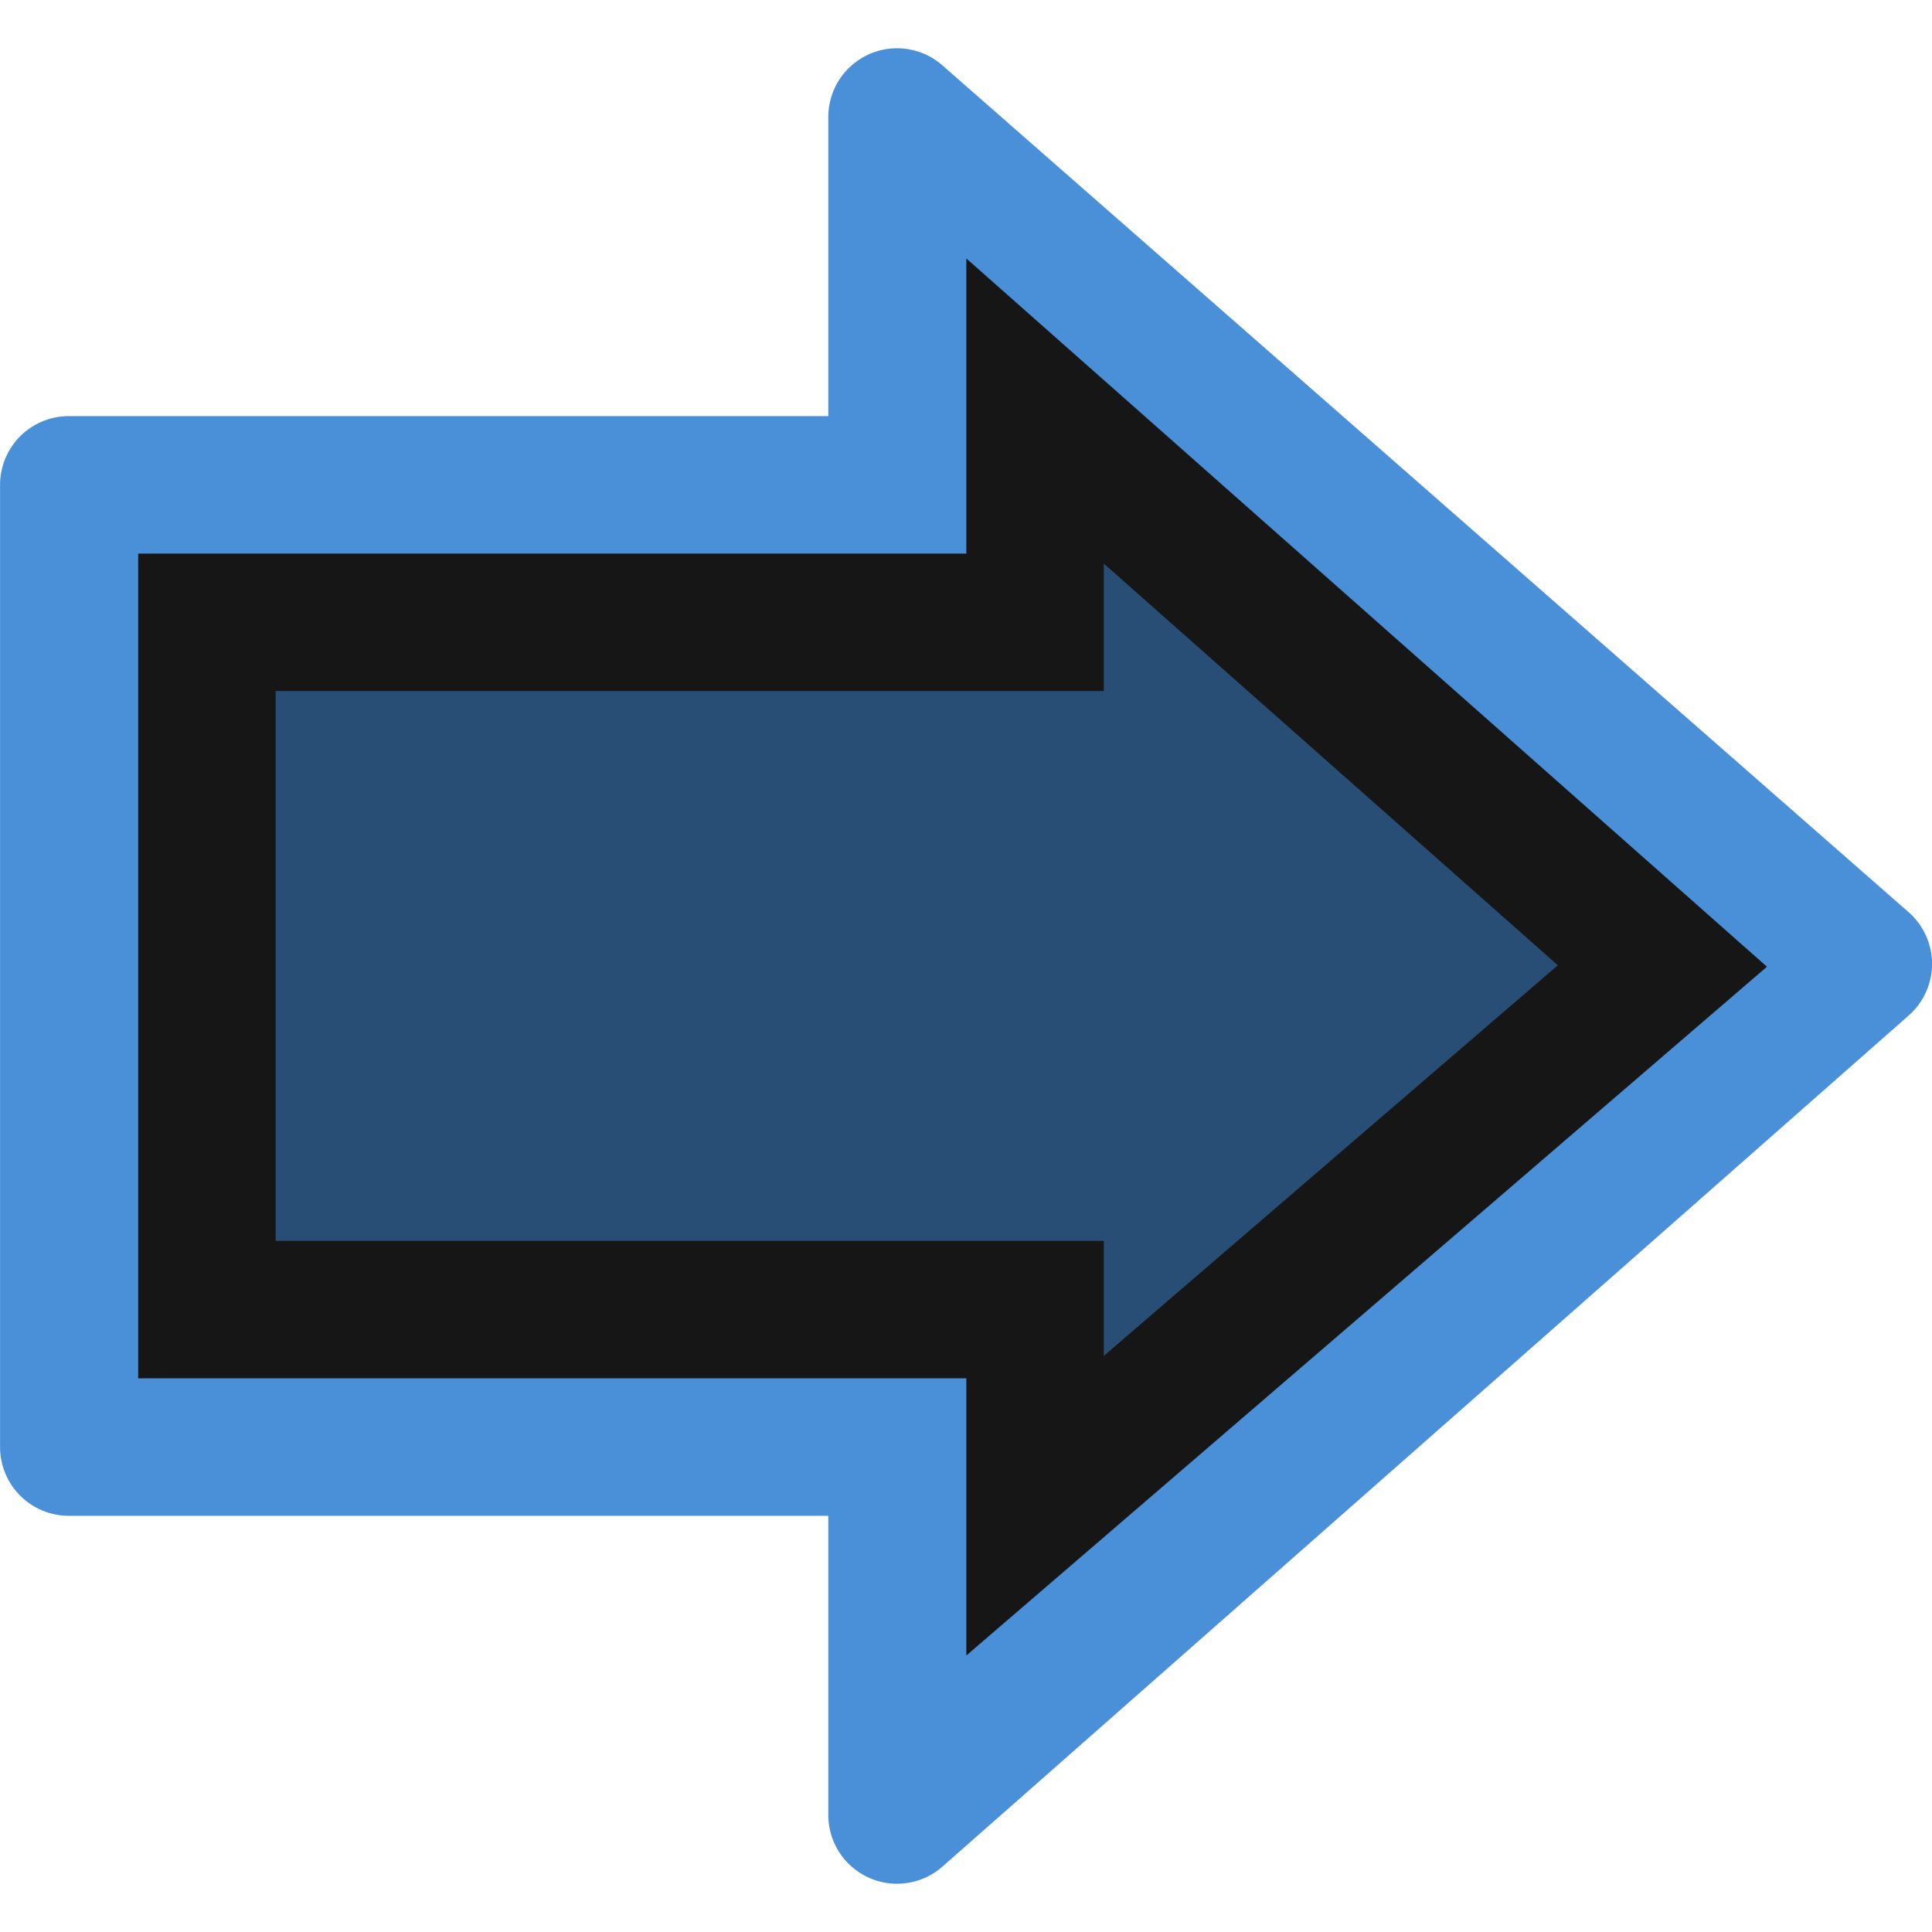
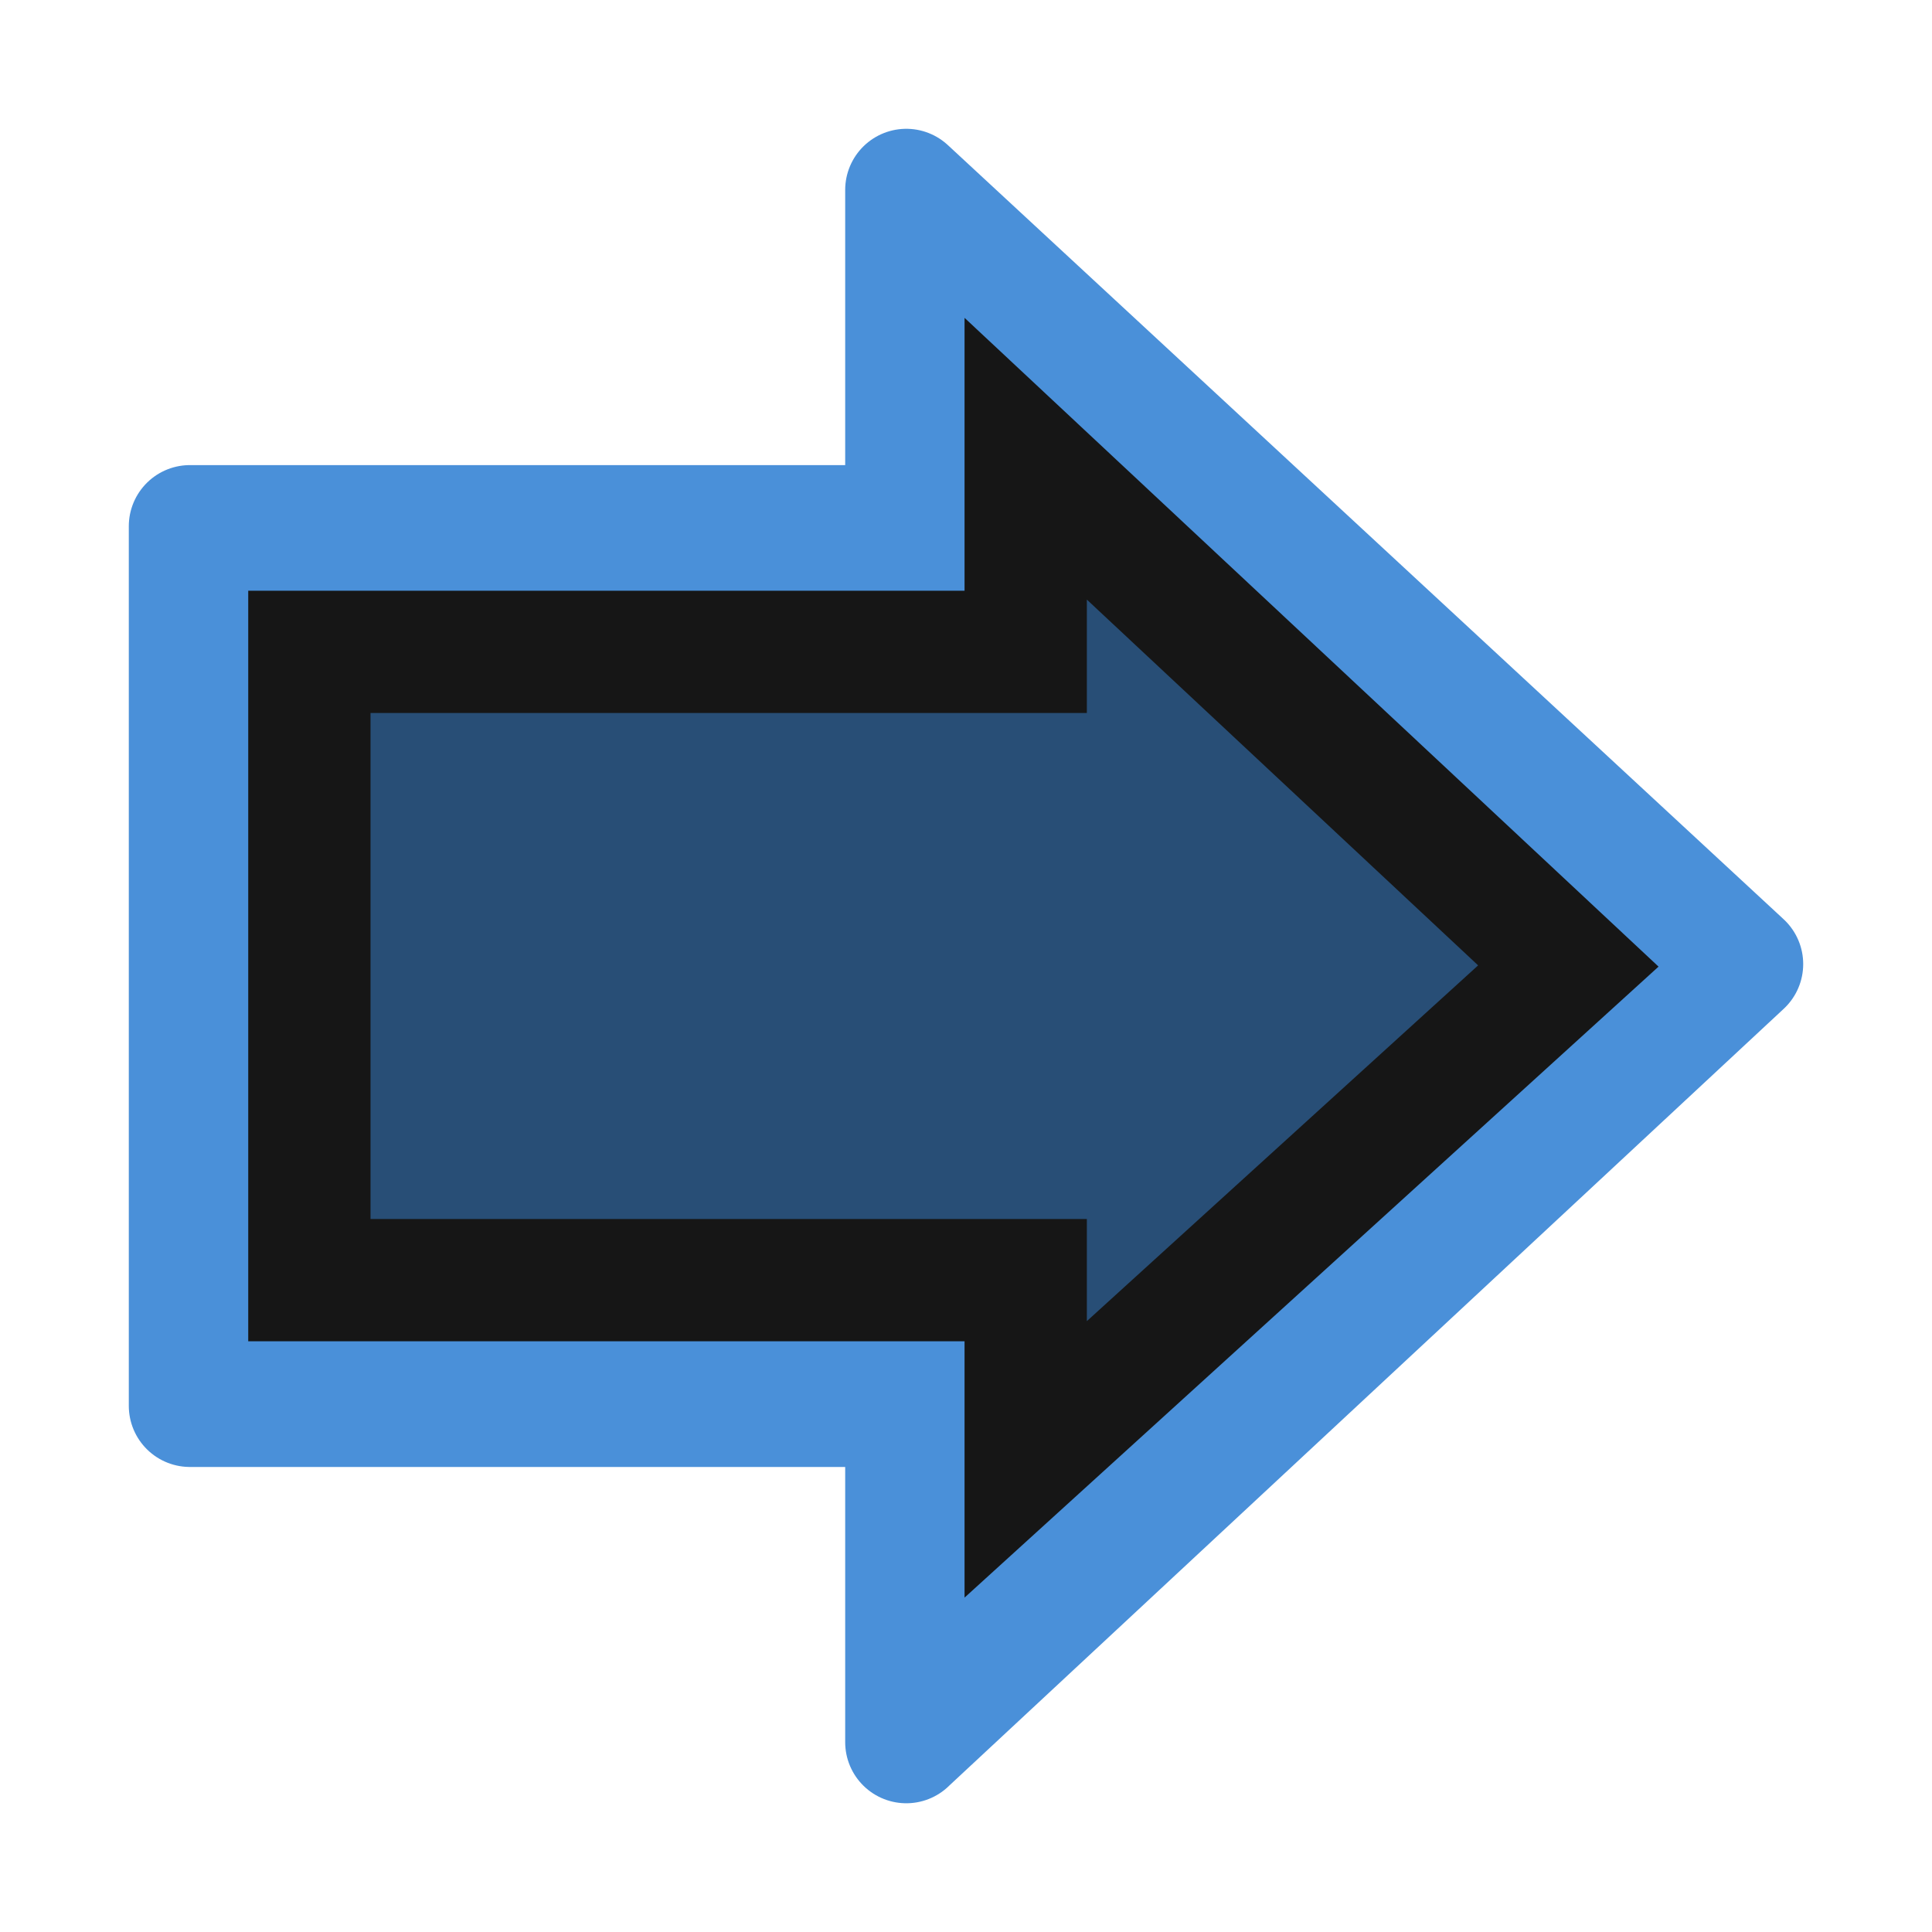
- <svg xmlns="http://www.w3.org/2000/svg" xmlns:ns1="http://www.openswatchbook.org/uri/2009/osb" xmlns:xlink="http://www.w3.org/1999/xlink" version="1.1" id="svg2504" height="20" width="20">
+ <svg xmlns="http://www.w3.org/2000/svg" xmlns:ns1="http://www.openswatchbook.org/uri/2009/osb" xmlns:xlink="http://www.w3.org/1999/xlink" version="1.1" id="svg2504" height="30" width="30">
  <defs id="defs2506">
    <linearGradient id="linearGradient4194" ns1:paint="solid">
      <stop style="stop-color:#ffffff;stop-opacity:1;" offset="0" id="stop4196" />
    </linearGradient>
    <linearGradient id="linearGradient5105-262-943-861">
      <stop offset="0" id="stop2487" style="stop-color:#0d0d0d;stop-opacity:1;" />
      <stop offset="1" id="stop2489" style="stop-color:#0d0d0d;stop-opacity:0;" />
    </linearGradient>
    <radialGradient xlink:href="#linearGradient5105-262-943-861" id="radialGradient2502" gradientUnits="userSpaceOnUse" gradientTransform="matrix(1,0,0,0.282946,0,13.64644)" cx="11.25" cy="19.031" fx="11.25" fy="19.031" r="8.062" />
    <linearGradient id="linearGradient2264">
-       <stop style="stop-color:#accd8a;stop-opacity:1;" offset="0" id="stop2266" />
-       <stop style="stop-color:#c2dda7;stop-opacity:1;" offset="1" id="stop2268" />
+       <stop style="stop-color:#4a90d9;stop-opacity:1;" offset="0" id="stop2266" />
+       <stop style="stop-color:#56a1e7;stop-opacity:1;" offset="1" id="stop2268" />
    </linearGradient>
    <filter id="filter3110" height="1" width="1" y="0" x="0" style="color-interpolation-filters:sRGB">
      <feColorMatrix id="feColorMatrix3112" type="saturate" values="0" result="result1" />
      <feFlood id="feFlood3114" flood-color="rgb(9,111,152)" result="result2" />
      <feBlend id="feBlend3116" in2="result1" mode="screen" result="result2" />
      <feComposite id="feComposite3118" in2="SourceGraphic" operator="in" in="result2" />
    </filter>
    <filter id="filter3120" height="1" width="1" y="0" x="0" style="color-interpolation-filters:sRGB">
      <feColorMatrix id="feColorMatrix3122" type="saturate" values="0" result="result1" />
      <feFlood id="feFlood3124" flood-color="rgb(9,111,152)" result="result2" />
      <feBlend id="feBlend3126" in2="result1" mode="screen" result="result2" />
      <feComposite id="feComposite3128" in2="SourceGraphic" operator="in" in="result2" />
    </filter>
  </defs>
-   <g id="layer1" transform="translate(0,4)">
-     <path id="path3288" d="M 9.286,14.789 19.289,5.978 9.286,-2.789 l 0,3.808 -8.574,0 0,9.961 8.574,0 0,3.808 z" style="display:inline;overflow:visible;visibility:visible;fill:#4a90d9;fill-opacity:1;fill-rule:nonzero;stroke:#4a90d9;stroke-width:1.423;stroke-linecap:round;stroke-linejoin:round;stroke-miterlimit:4;stroke-dasharray:none;stroke-dashoffset:0;stroke-opacity:1;marker:none;marker-start:none;marker-mid:none;marker-end:none" />
-     <path id="path3290" d="m 10.715,11.587 6.494,-5.587 -6.494,-5.745 0,2.187 -8.573,0 0,7.115 8.573,0 0,2.03 z" style="display:inline;overflow:visible;visibility:visible;opacity:1;fill:#000000;fill-opacity:0.455;fill-rule:evenodd;stroke:#161616;stroke-width:1.423;stroke-linecap:butt;stroke-linejoin:miter;stroke-miterlimit:4;stroke-dasharray:none;stroke-dashoffset:0;stroke-opacity:1;marker:none;marker-start:none;marker-mid:none;marker-end:none" />
+   <g id="layer1" transform="translate(0,14)">
+     <path id="path3288" d="M 14.073,13.051 27.051,0.97 14.073,-11.051 l 0,5.222 -11.124,0 0,13.659 11.124,0 0,5.222 z" style="display:inline;overflow:visible;visibility:visible;fill:#4a90d9;fill-opacity:1;fill-rule:nonzero;stroke:#4a90d9;stroke-width:1.898;stroke-linecap:round;stroke-linejoin:round;stroke-miterlimit:4;stroke-dasharray:none;stroke-dashoffset:0;stroke-opacity:1;marker:none;marker-start:none;marker-mid:none;marker-end:none" />
+     <path id="path3290" d="m 15.927,8.661 8.426,-7.661 -8.426,-7.877 0,2.999 -11.123,0 0,9.756 11.123,0 0,2.783 z" style="display:inline;overflow:visible;visibility:visible;opacity:1;fill:#000000;fill-opacity:0.455;fill-rule:evenodd;stroke:#161616;stroke-width:1.899;stroke-linecap:butt;stroke-linejoin:miter;stroke-miterlimit:4;stroke-dasharray:none;stroke-dashoffset:0;stroke-opacity:1;marker:none;marker-start:none;marker-mid:none;marker-end:none" />
  </g>
</svg>
